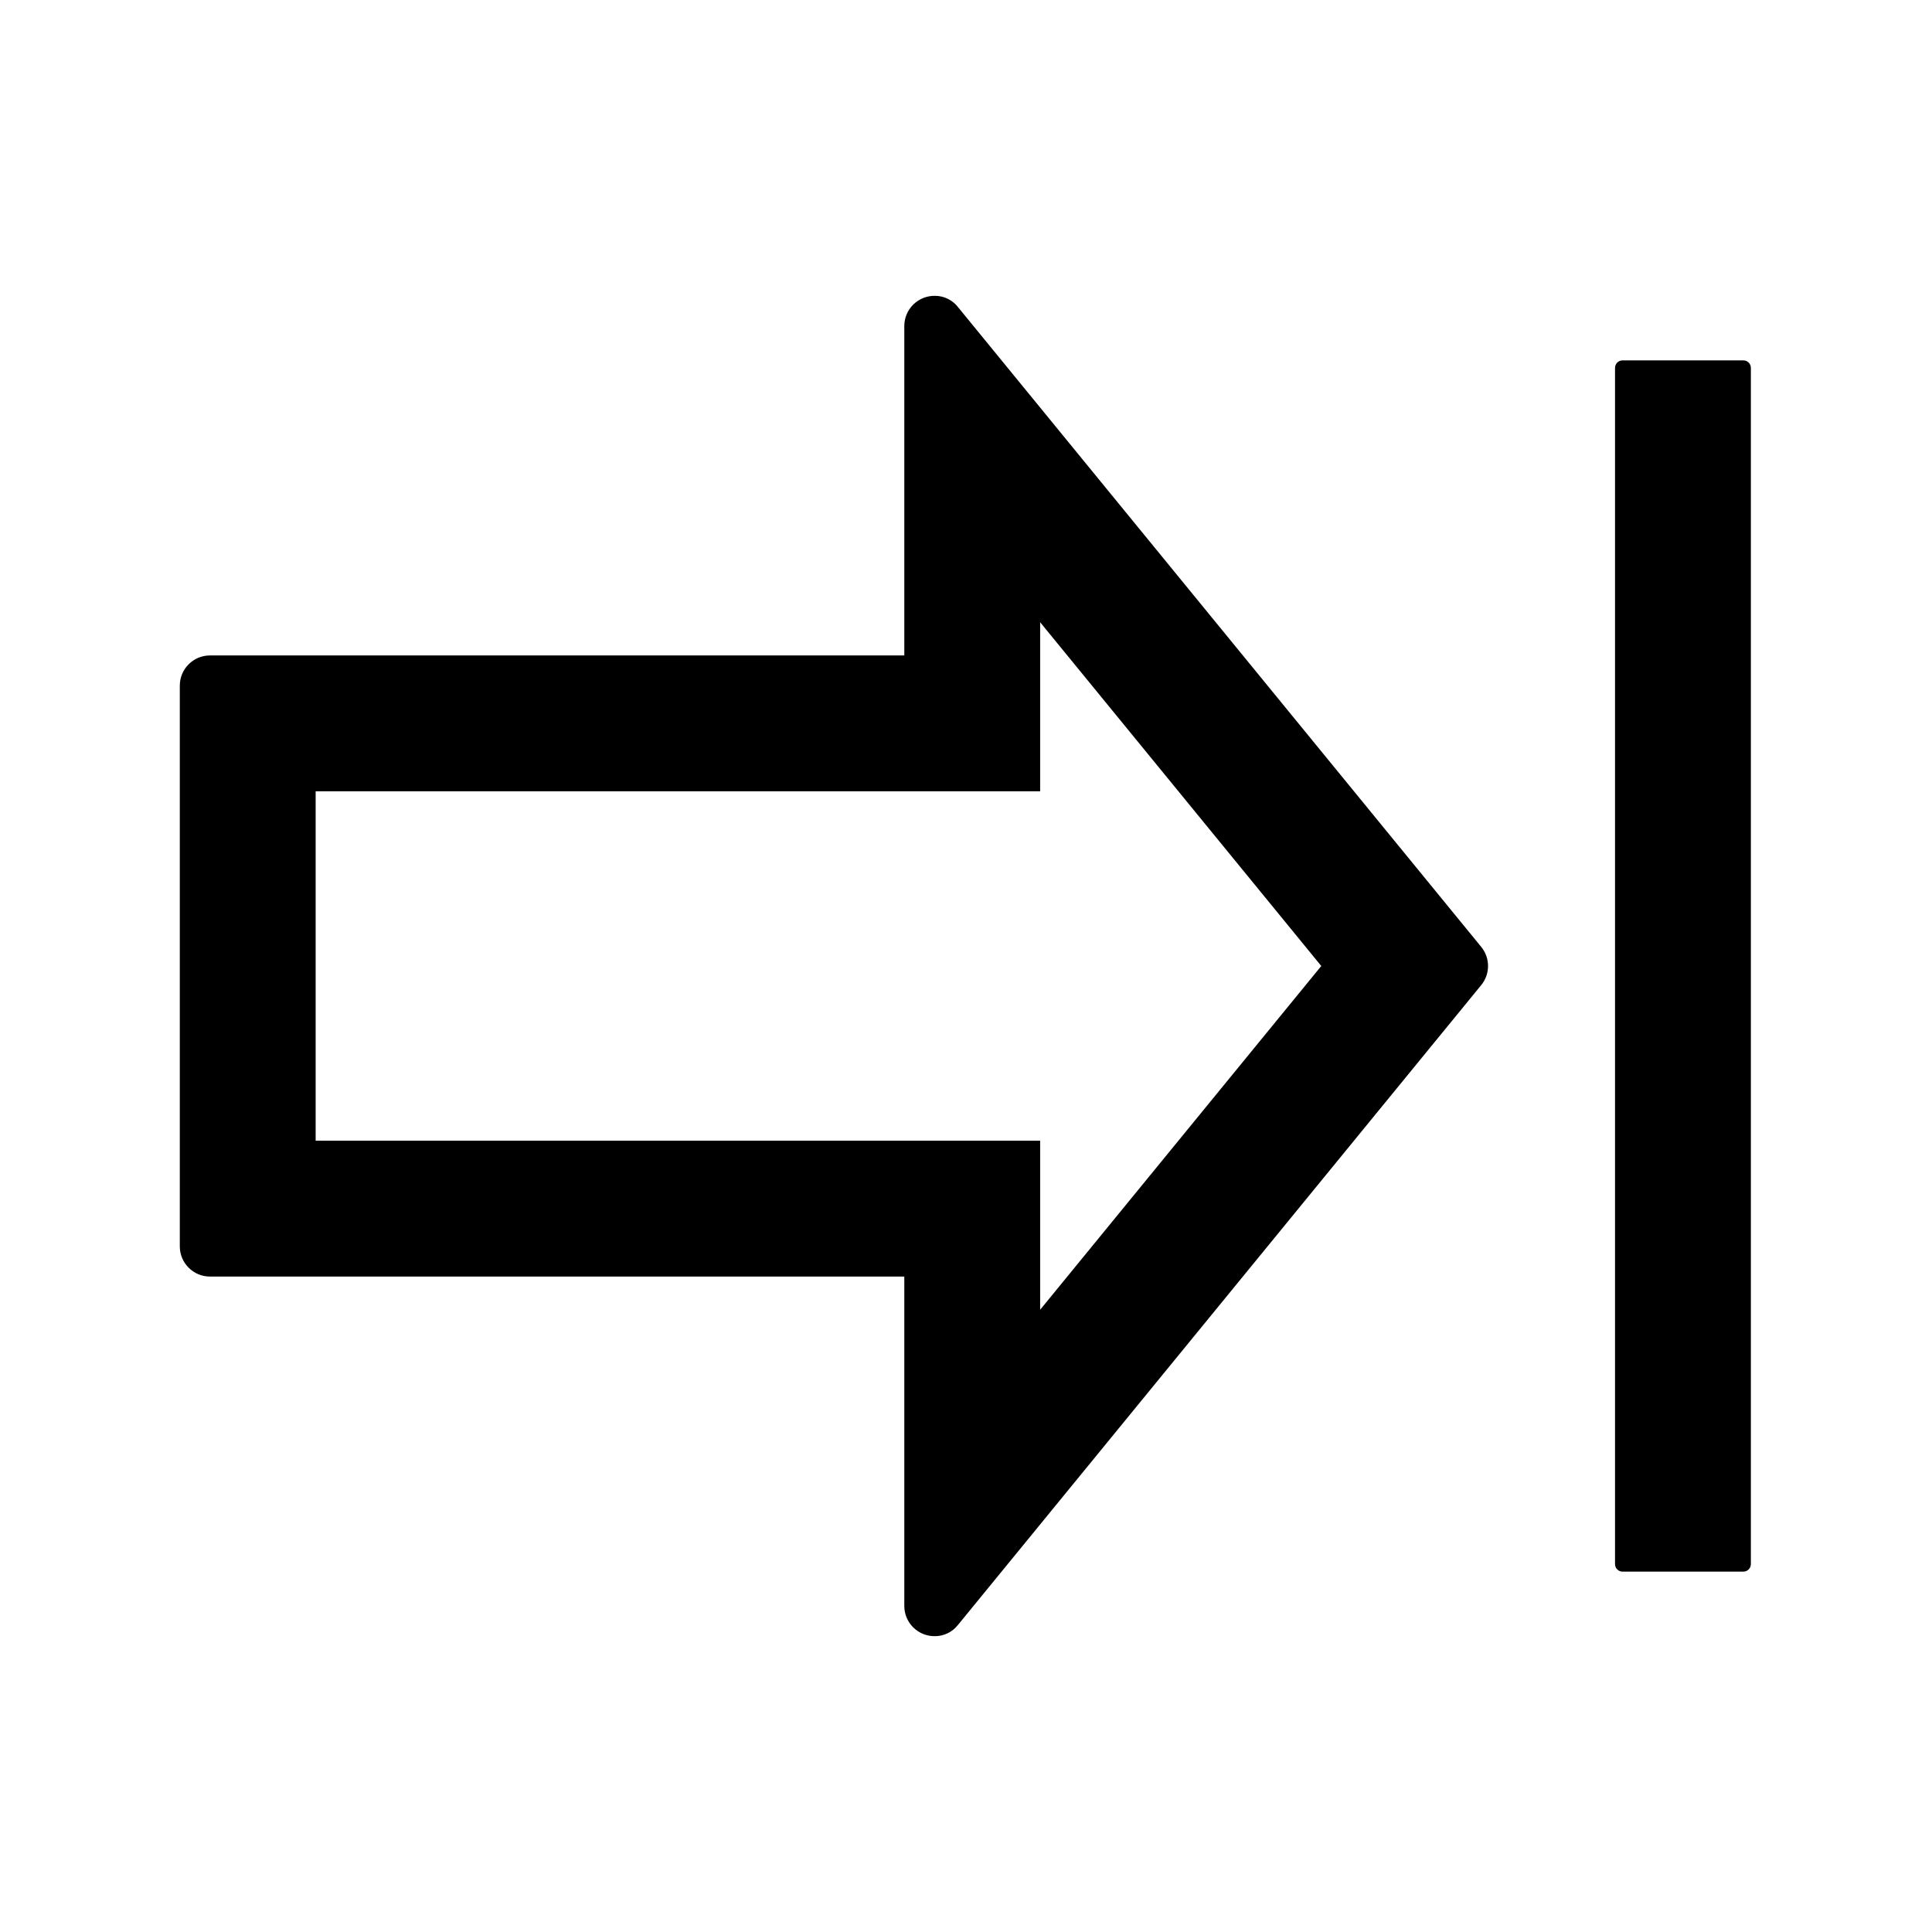
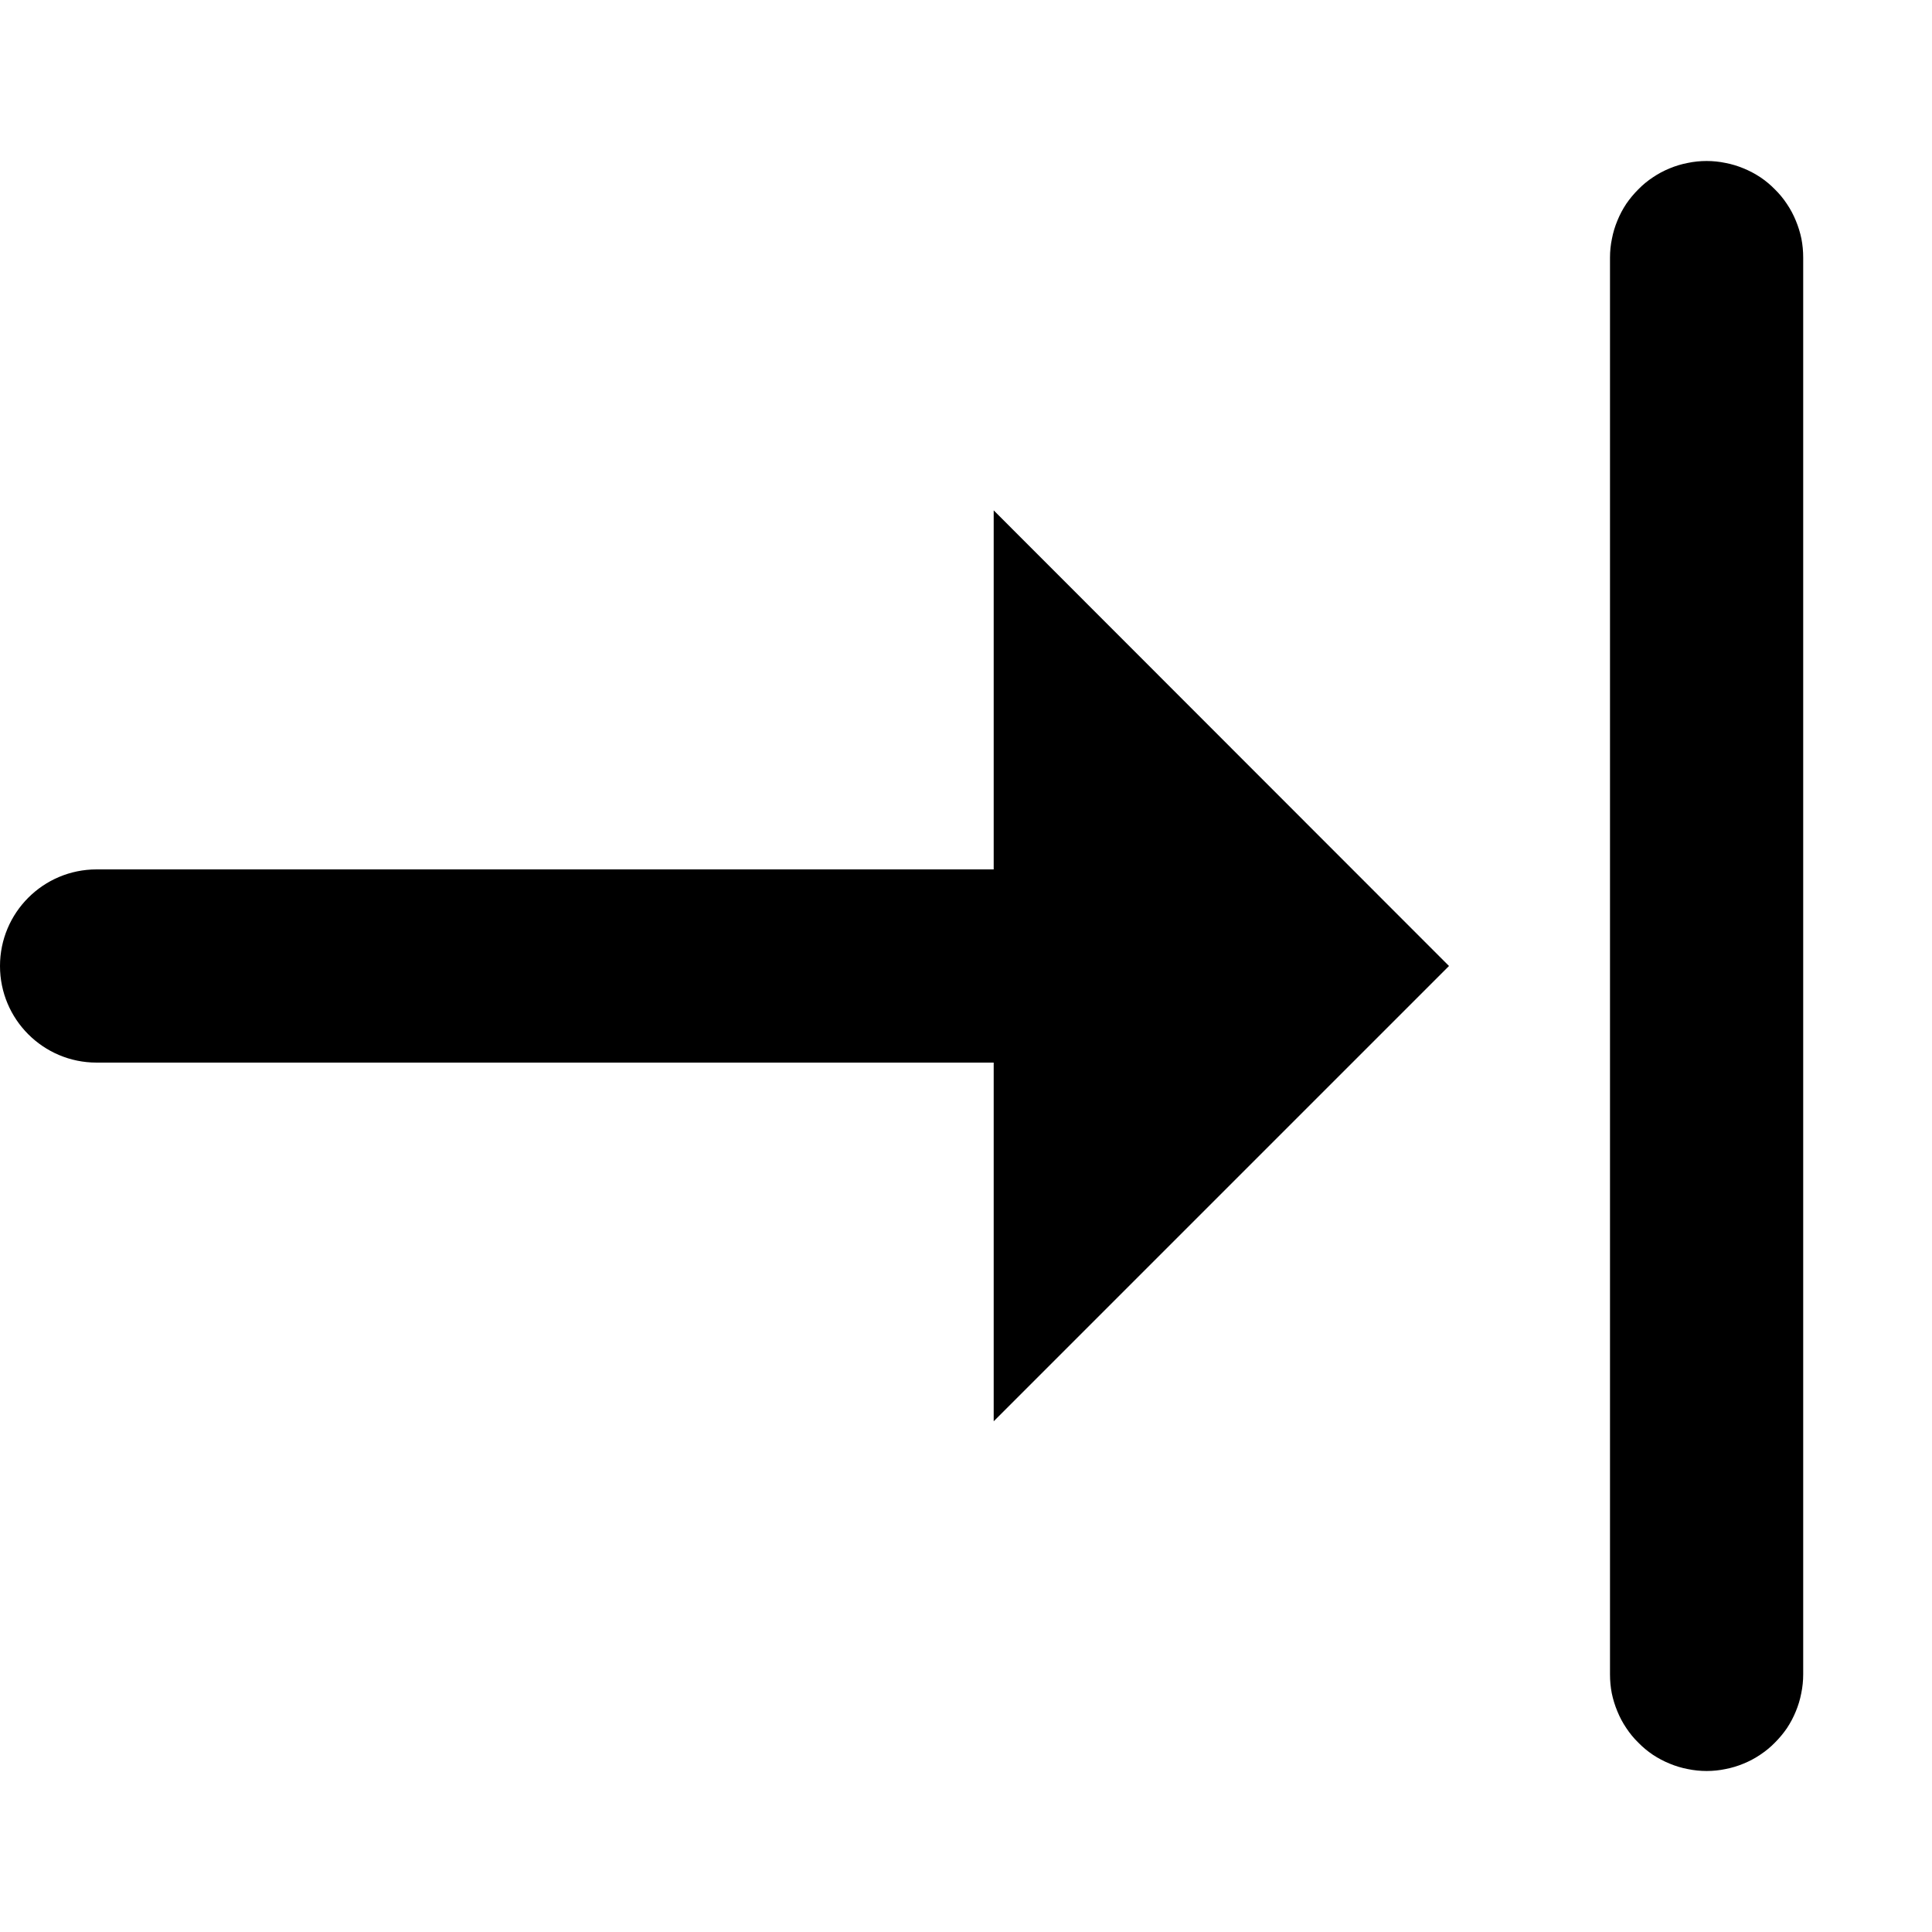
- <svg xmlns="http://www.w3.org/2000/svg" t="1676511848479" class="icon" viewBox="0 0 1024 1024" version="1.1" p-id="18577" width="200" height="200">
-   <path d="M924 191h-64a4 4 0 0 0-4 4v634a4 4 0 0 0 4 4h64a4 4 0 0 0 4-4V195a4 4 0 0 0-4-4z m-416.3-28.3a15.4 15.4 0 0 0-12.2-5.9 16 16 0 0 0-16.2 16v174.6h-368a16 16 0 0 0-16 16v297.2a16 16 0 0 0 16 16h368v174.6a16 16 0 0 0 16.2 16 15.4 15.4 0 0 0 12.2-5.9l277.4-339.2a16 16 0 0 0 0-20.2z m43.6 531.5v-89.6h-384V419.4h384v-89.6l149 182.2z" p-id="18578" />
+ <svg xmlns="http://www.w3.org/2000/svg" t="1792478619759" class="icon" viewBox="0 0 1024 1024" version="1.1" p-id="11084" width="200" height="200">
+   <path d="M853.333 136.533v750.933q0 5.12 0.939 9.984 1.024 4.949 2.987 9.643 1.877 4.608 4.693 8.789 2.816 4.267 6.4 7.765 3.499 3.584 7.68 6.4 4.267 2.816 8.875 4.693 4.693 1.963 9.643 2.901 4.949 1.024 9.984 1.024 5.12 0 9.984-1.024 4.949-0.939 9.643-2.901 4.608-1.877 8.789-4.693 4.267-2.816 7.765-6.4 3.584-3.584 6.4-7.68 2.816-4.267 4.693-8.875 1.963-4.693 2.901-9.643 1.024-4.949 1.024-9.984V136.533q0-5.12-0.939-9.984-1.024-4.949-2.987-9.643-1.877-4.608-4.693-8.789-2.816-4.267-6.4-7.765-3.499-3.584-7.68-6.4-4.267-2.816-8.875-4.693-4.693-1.963-9.643-2.901Q909.653 85.333 904.533 85.333q-5.12 0-9.984 1.024-4.949 0.939-9.643 2.901-4.608 1.877-8.789 4.693-4.267 2.816-7.765 6.4-3.584 3.584-6.4 7.68-2.816 4.267-4.693 8.875-1.963 4.693-2.901 9.643Q853.333 131.413 853.333 136.533zM526.677 753.323L768 512 526.677 270.507v190.293H51.2a51.2 51.2 0 1 0 0 102.4h475.477v190.037z" p-id="11085" />
</svg>
